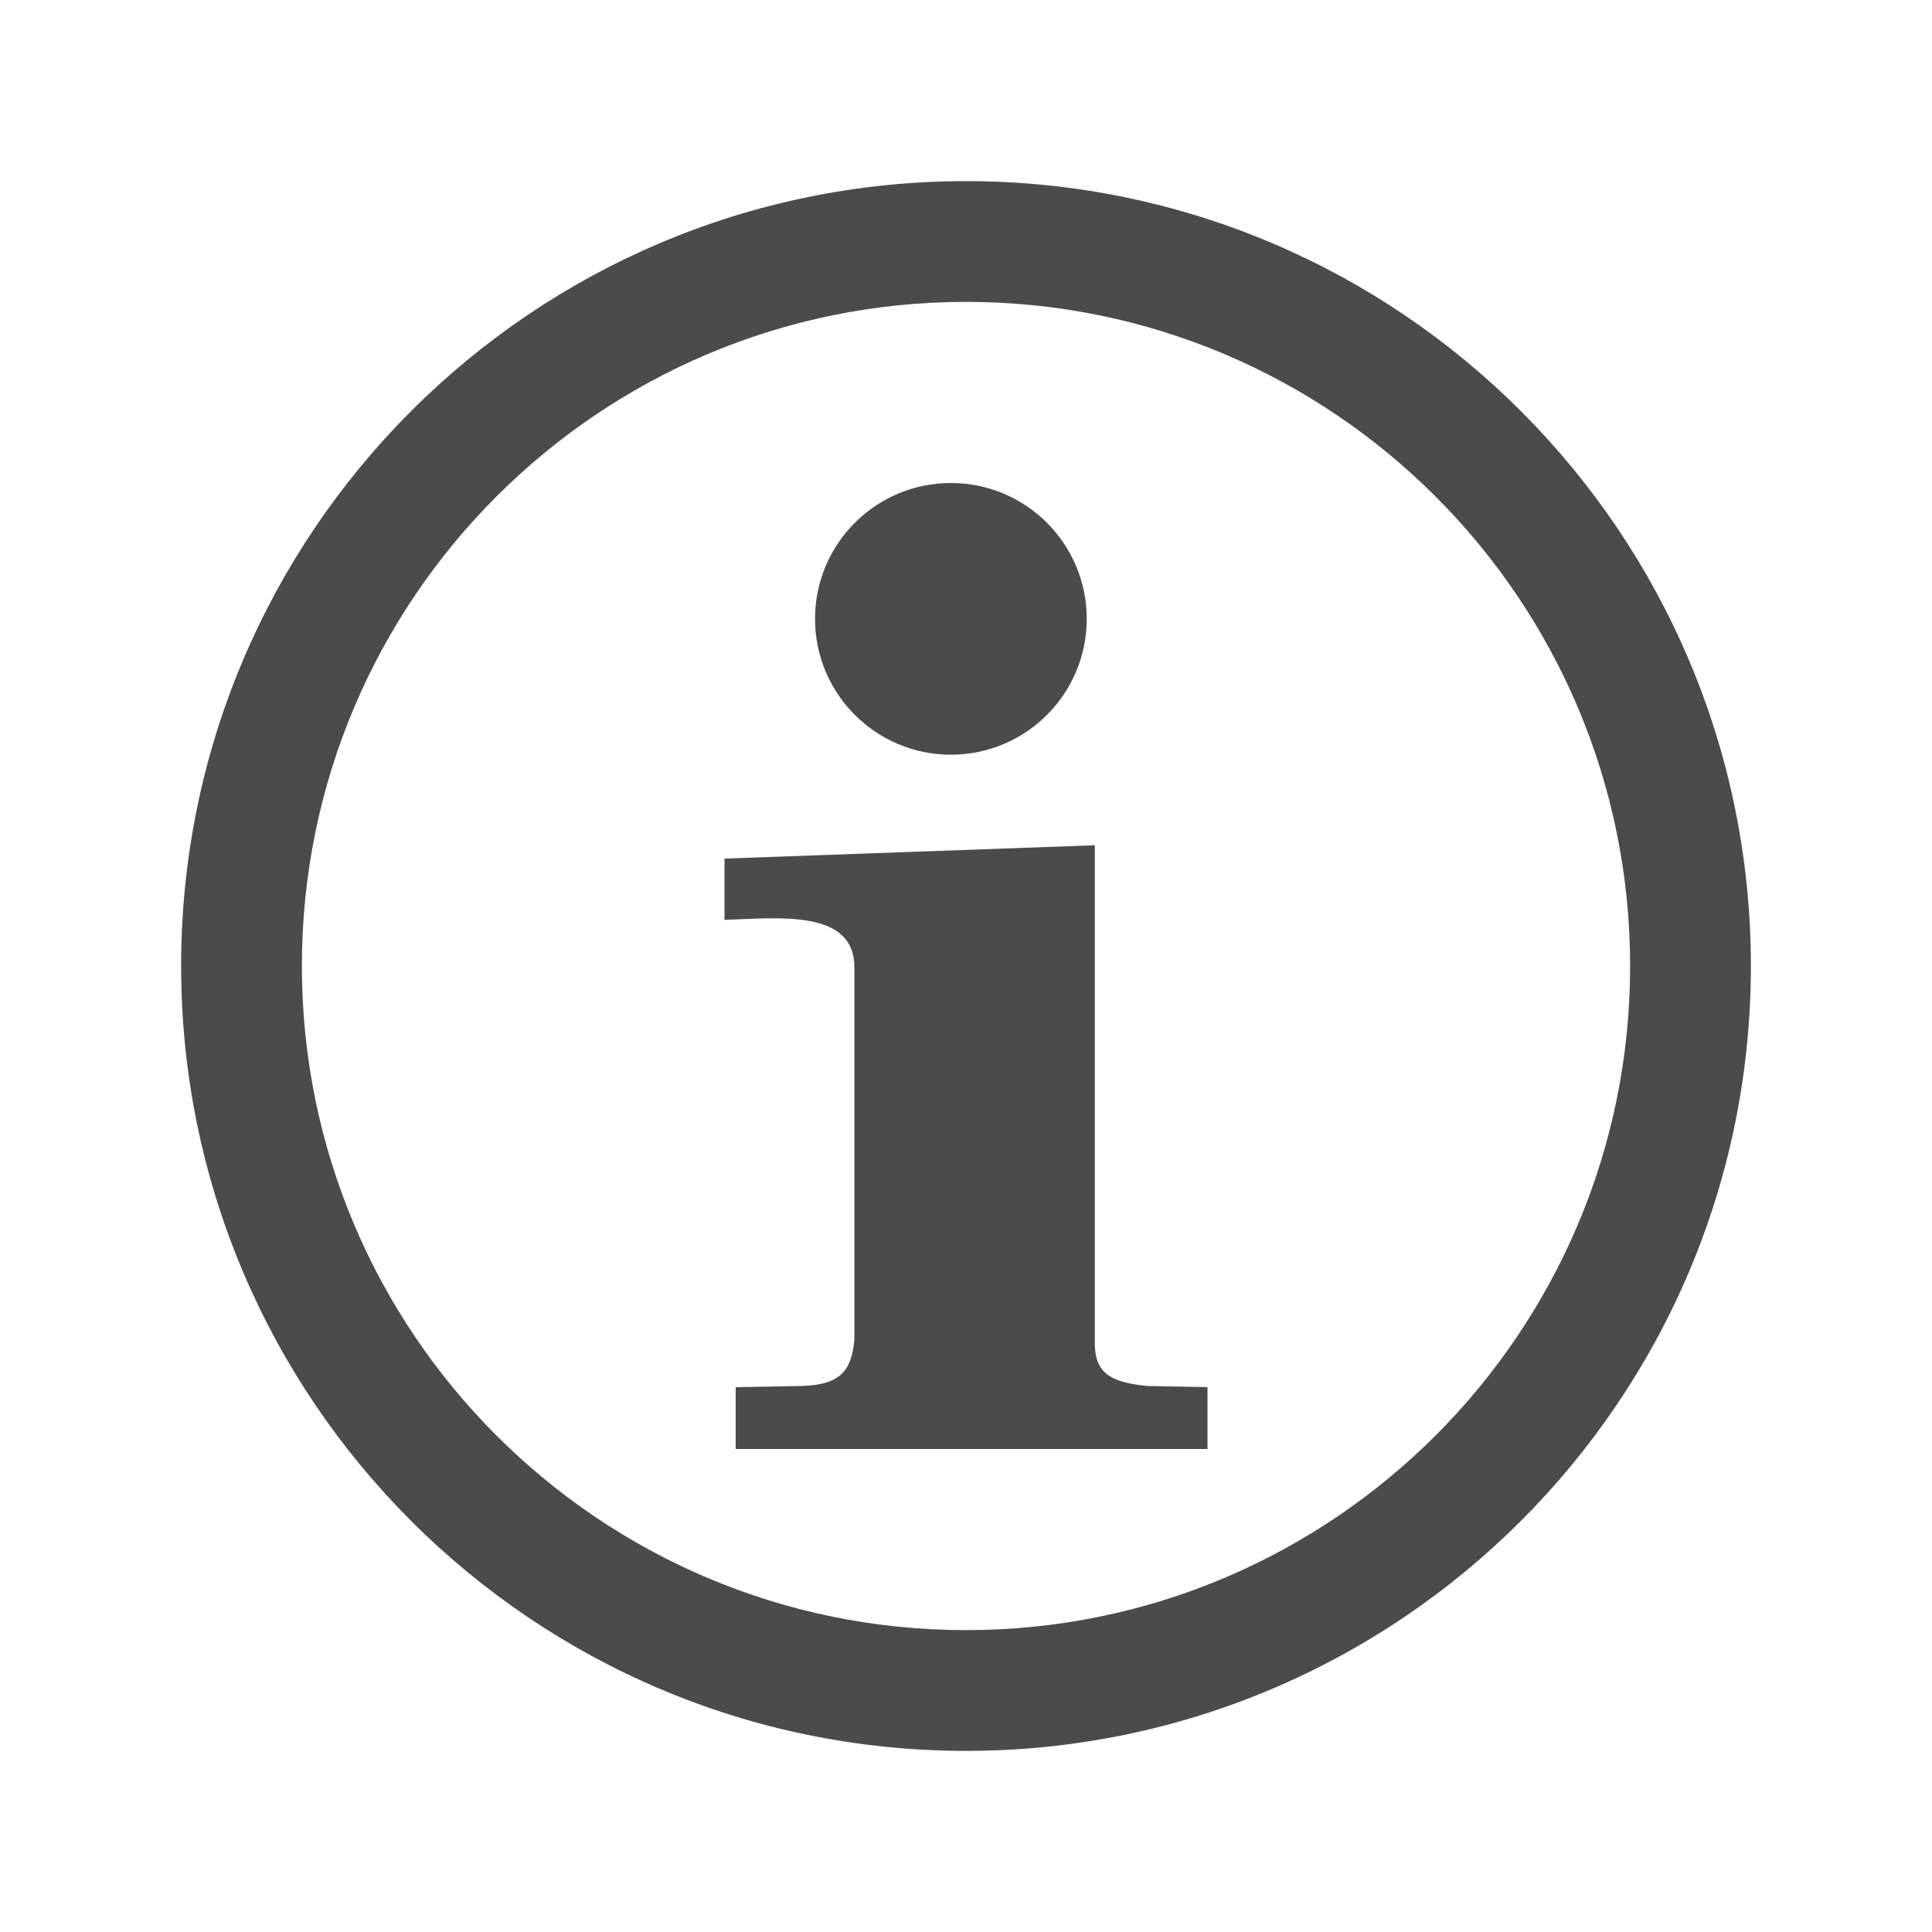
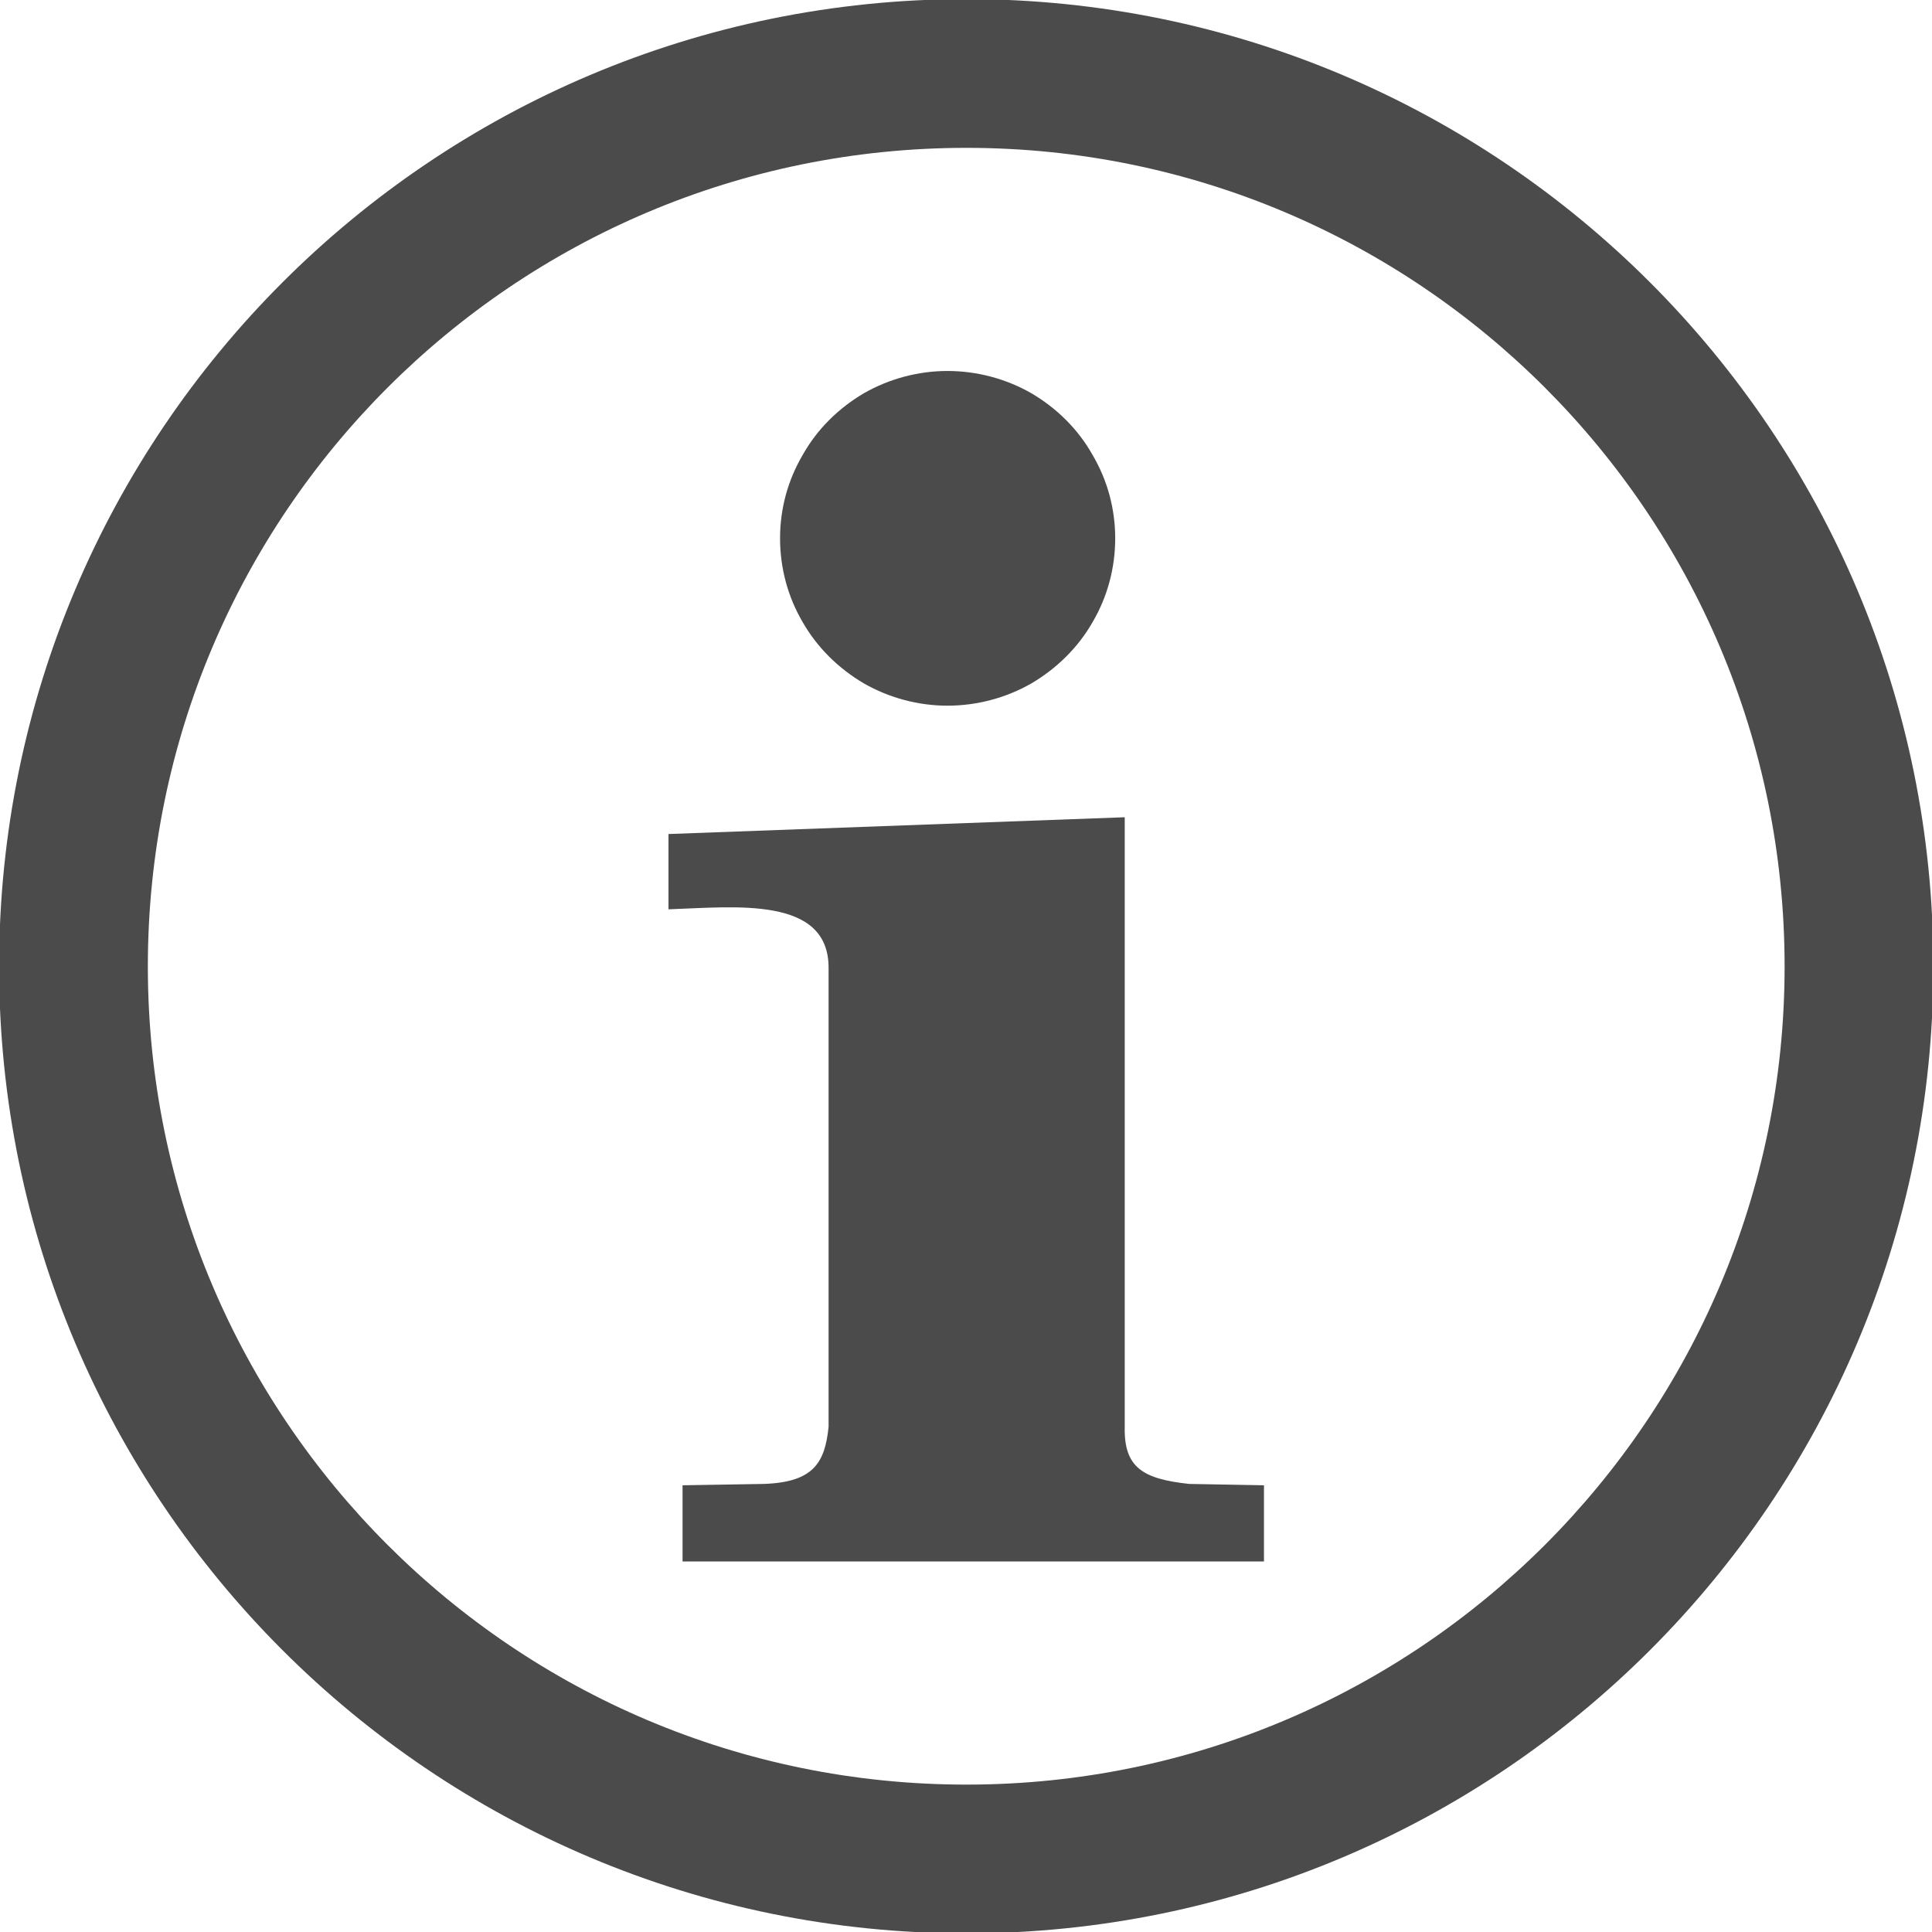
- <svg xmlns="http://www.w3.org/2000/svg" height="160" width="160" version="1.0">
-   <g fill="#4b4b4b">
-     <path d="m80 15c-35.88 0-65 29.12-65 65s29.12 65 65 65 65-29.12 65-65-29.12-65-65-65zm0 10c30.36 0 55 24.64 55 55s-24.64 55-55 55-55-24.64-55-55 24.64-55 55-55z" />
-     <path d="m57.373 18.231a9.383 9.115 0 1 1 -18.767 0 9.383 9.115 0 1 1 18.767 0z" transform="matrix(1.1989 0 0 1.2342 21.214 28.75)" />
-     <path d="m90.665 110.96c-0.069 2.73 1.211 3.5 4.327 3.82l5.008 0.1v5.12h-39.073v-5.12l5.503-0.1c3.291-0.1 4.082-1.38 4.327-3.82v-30.813c0.035-4.879-6.296-4.113-10.757-3.968v-5.074l30.665-1.105" />
+ <svg xmlns="http://www.w3.org/2000/svg" xmlns:ns1="http://xml.openoffice.org/svg/export" version="1.2" width="42.6mm" height="42.6mm" viewBox="0 0 4260 4260" preserveAspectRatio="xMidYMid" fill-rule="evenodd" stroke-width="28.222" stroke-linejoin="round" xml:space="preserve">
+   <defs class="ClipPathGroup">
+     <clipPath id="presentation_clip_path" clipPathUnits="userSpaceOnUse">
+       <rect x="0" y="0" width="4260" height="4260" />
+     </clipPath>
+     <clipPath id="presentation_clip_path_shrink" clipPathUnits="userSpaceOnUse">
+       <rect x="4" y="4" width="4252" height="4252" />
+     </clipPath>
+   </defs>
+   <defs class="TextShapeIndex">
+     <g ns1:slide="id1" ns1:id-list="id3" />
+   </defs>
+   <defs class="EmbeddedBulletChars">
+     <g id="bullet-char-template-57356" transform="scale(0.0004882812,-0.0004882812)">
+       <path d="M 580,1141 L 1163,571 580,0 -4,571 580,1141 Z" />
+     </g>
+     <g id="bullet-char-template-57354" transform="scale(0.0004882812,-0.0004882812)">
+       <path d="M 8,1128 L 1137,1128 1137,0 8,0 8,1128 Z" />
+     </g>
+     <g id="bullet-char-template-10146" transform="scale(0.0004882812,-0.0004882812)">
+       <path d="M 174,0 L 602,739 174,1481 1456,739 174,0 Z M 1358,739 L 309,1346 659,739 1358,739 Z" />
+     </g>
+     <g id="bullet-char-template-10132" transform="scale(0.0004882812,-0.0004882812)">
+       <path d="M 2015,739 L 1276,0 717,0 1260,543 174,543 174,936 1260,936 717,1481 1274,1481 2015,739 Z" />
+     </g>
+     <g id="bullet-char-template-10007" transform="scale(0.0004882812,-0.0004882812)">
+       <path d="M 0,-2 C -7,14 -16,27 -25,37 L 356,567 C 262,823 215,952 215,954 215,979 228,992 255,992 264,992 276,990 289,987 310,991 331,999 354,1012 L 381,999 492,748 772,1049 836,1024 860,1049 C 881,1039 901,1025 922,1006 886,937 835,863 770,784 769,783 710,716 594,584 L 774,223 C 774,196 753,168 711,139 L 727,119 C 717,90 699,76 672,76 641,76 570,178 457,381 L 164,-76 C 142,-110 111,-127 72,-127 30,-127 9,-110 8,-76 1,-67 -2,-52 -2,-32 -2,-23 -1,-13 0,-2 Z" />
+     </g>
+     <g id="bullet-char-template-10004" transform="scale(0.0004882812,-0.0004882812)">
+       <path d="M 285,-33 C 182,-33 111,30 74,156 52,228 41,333 41,471 41,549 55,616 82,672 116,743 169,778 240,778 293,778 328,747 346,684 L 369,508 C 377,444 397,411 428,410 L 1163,1116 C 1174,1127 1196,1133 1229,1133 1271,1133 1292,1118 1292,1087 L 1292,965 C 1292,929 1282,901 1262,881 L 442,47 C 390,-6 338,-33 285,-33 Z" />
+     </g>
+     <g id="bullet-char-template-9679" transform="scale(0.0004882812,-0.0004882812)">
+       <path d="M 813,0 C 632,0 489,54 383,161 276,268 223,411 223,592 223,773 276,916 383,1023 489,1130 632,1184 813,1184 992,1184 1136,1130 1245,1023 1353,916 1407,772 1407,592 1407,412 1353,268 1245,161 1136,54 992,0 813,0 Z" />
+     </g>
+     <g id="bullet-char-template-8226" transform="scale(0.0004882812,-0.0004882812)">
+       <path d="M 346,457 C 273,457 209,483 155,535 101,586 74,649 74,723 74,796 101,859 155,911 209,963 273,989 346,989 419,989 480,963 531,910 582,859 608,796 608,723 608,648 583,586 532,535 482,483 420,457 346,457 Z" />
+     </g>
+     <g id="bullet-char-template-8211" transform="scale(0.0004882812,-0.0004882812)">
+       <path d="M -4,459 L 1135,459 1135,606 -4,606 -4,459 Z" />
+     </g>
+     <g id="bullet-char-template-61548" transform="scale(0.0004882812,-0.0004882812)">
+       <path d="M 173,740 C 173,903 231,1043 346,1159 462,1274 601,1332 765,1332 928,1332 1067,1274 1183,1159 1299,1043 1357,903 1357,740 1357,577 1299,437 1183,322 1067,206 928,148 765,148 601,148 462,206 346,322 231,437 173,577 173,740 Z" />
+     </g>
+   </defs>
+   <g>
+     <g id="id2" class="Master_Slide">
+       <g id="bg-id2" class="Background" />
+       <g id="bo-id2" class="BackgroundObjects" />
+     </g>
+   </g>
+   <g class="SlideGroup">
+     <g>
+       <g id="container-id1">
+         <g id="id1" class="Slide" clip-path="url(#presentation_clip_path)">
+           <g class="Page">
+             <g class="Graphic">
+               <g id="id3">
+                 <rect class="BoundingBox" stroke="none" fill="none" x="-511" y="-511" width="5284" height="5284" />
+                 <path fill="rgb(75,75,75)" stroke="none" d="M 2131,-2 C 953,-2 -2,953 -2,2131 -2,3308 953,4263 2131,4263 3308,4263 4263,3308 4263,2131 4263,953 3308,-2 2131,-2 L 2131,-2 Z M 2131,326 C 3127,326 3935,1134 3935,2131 3935,3127 3127,3935 2131,3935 1134,3935 326,3127 326,2131 326,1134 1134,326 2131,326 L 2131,326 Z" />
+                 <path fill="rgb(75,75,75)" stroke="none" d="M 2409,1372 C 2377,1428 2330,1474 2274,1507 2218,1539 2154,1556 2089,1556 2025,1556 1961,1539 1905,1507 1849,1474 1802,1428 1770,1372 1737,1316 1720,1252 1720,1187 1720,1122 1737,1059 1770,1003 1802,946 1849,900 1905,867 1961,835 2025,818 2089,818 2154,818 2218,835 2274,867 2330,900 2377,946 2409,1003 2442,1059 2459,1122 2459,1187 2459,1252 2442,1316 2409,1372 Z" />
+                 <path fill="rgb(75,75,75)" stroke="none" d="M 2480,3146 C 2478,3236 2520,3261 2622,3272 L 2787,3275 2787,3443 1505,3443 1505,3275 1685,3272 C 1793,3268 1819,3226 1827,3146 L 1827,2135 C 1828,1975 1621,2000 1474,2005 L 1474,1839 2480,1802 Z" />
+               </g>
+             </g>
+           </g>
+         </g>
+       </g>
+     </g>
  </g>
</svg>
